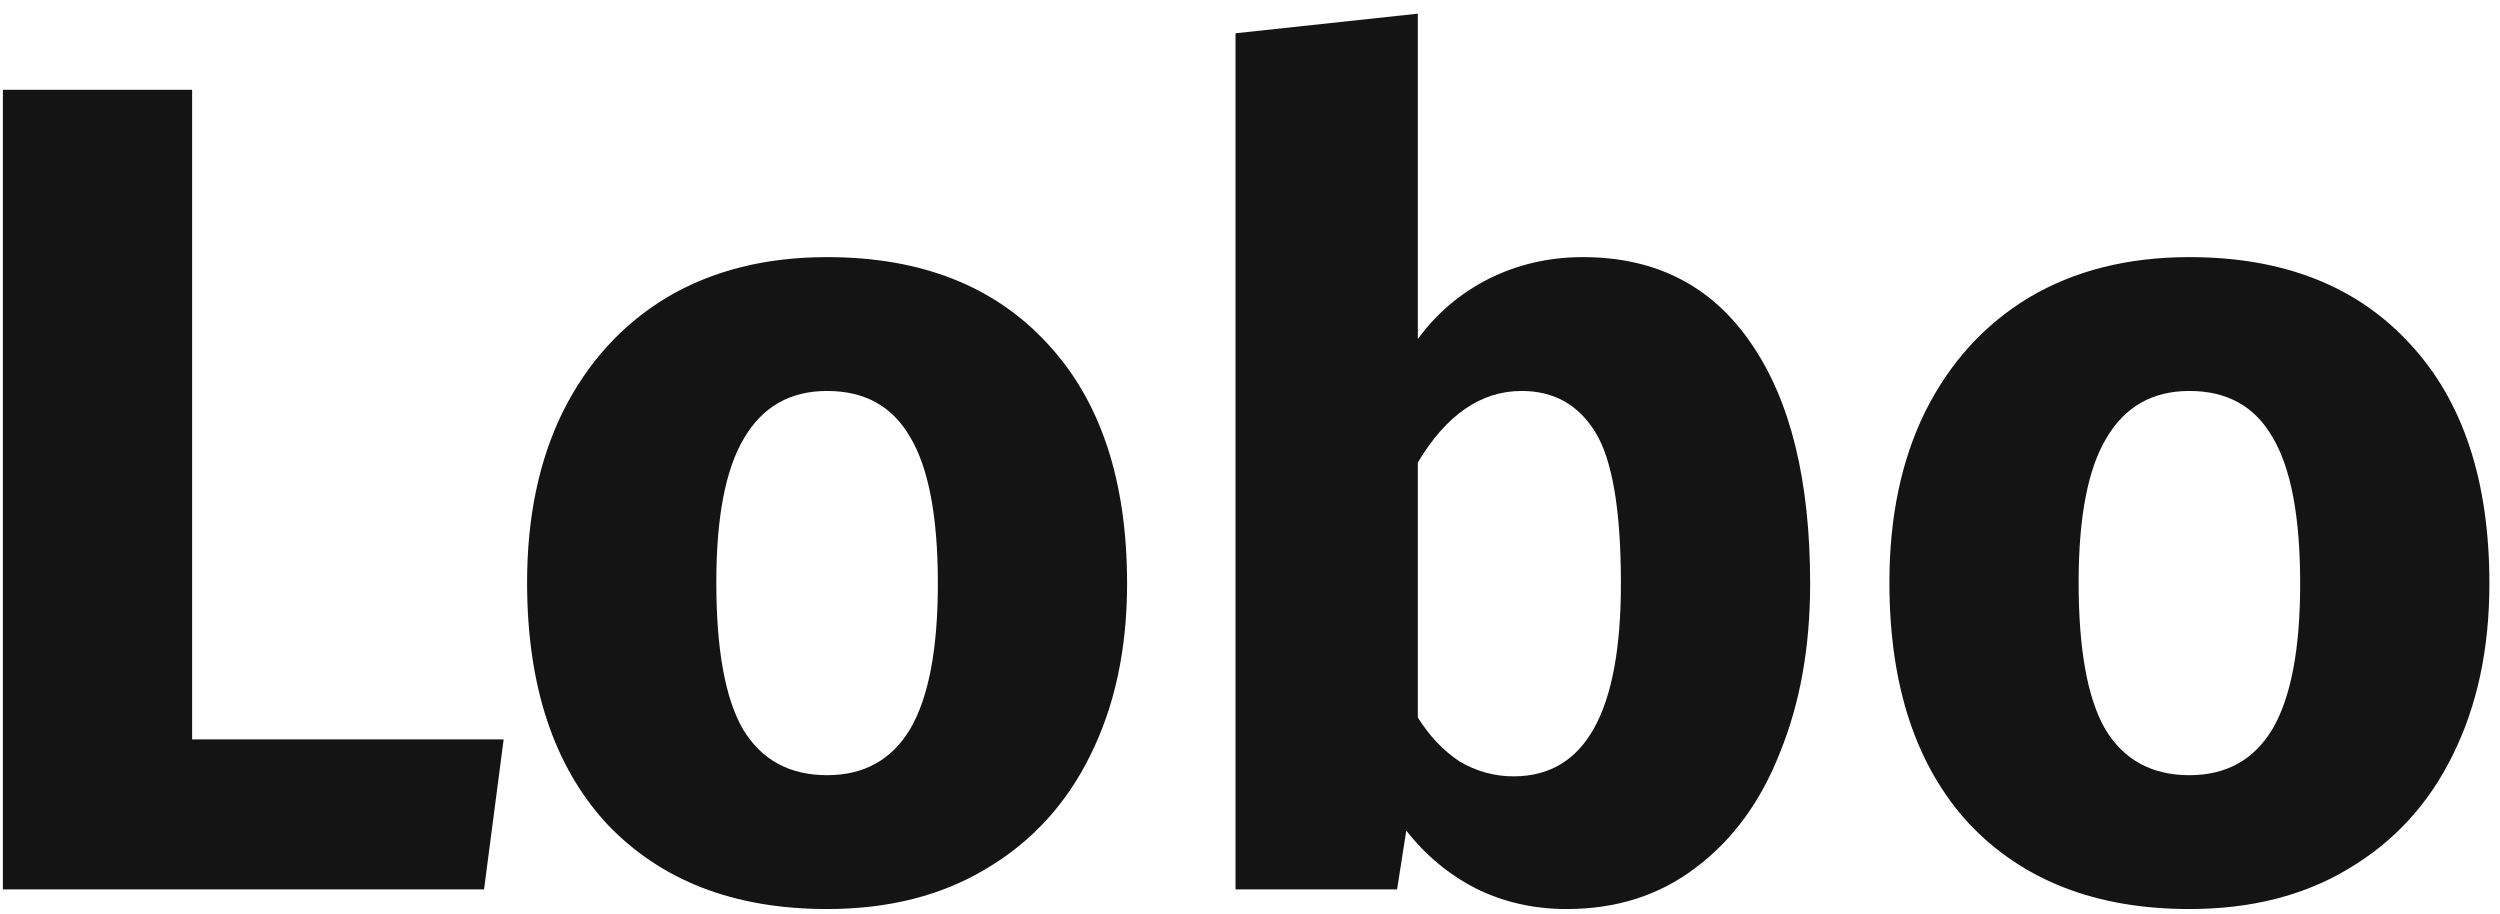
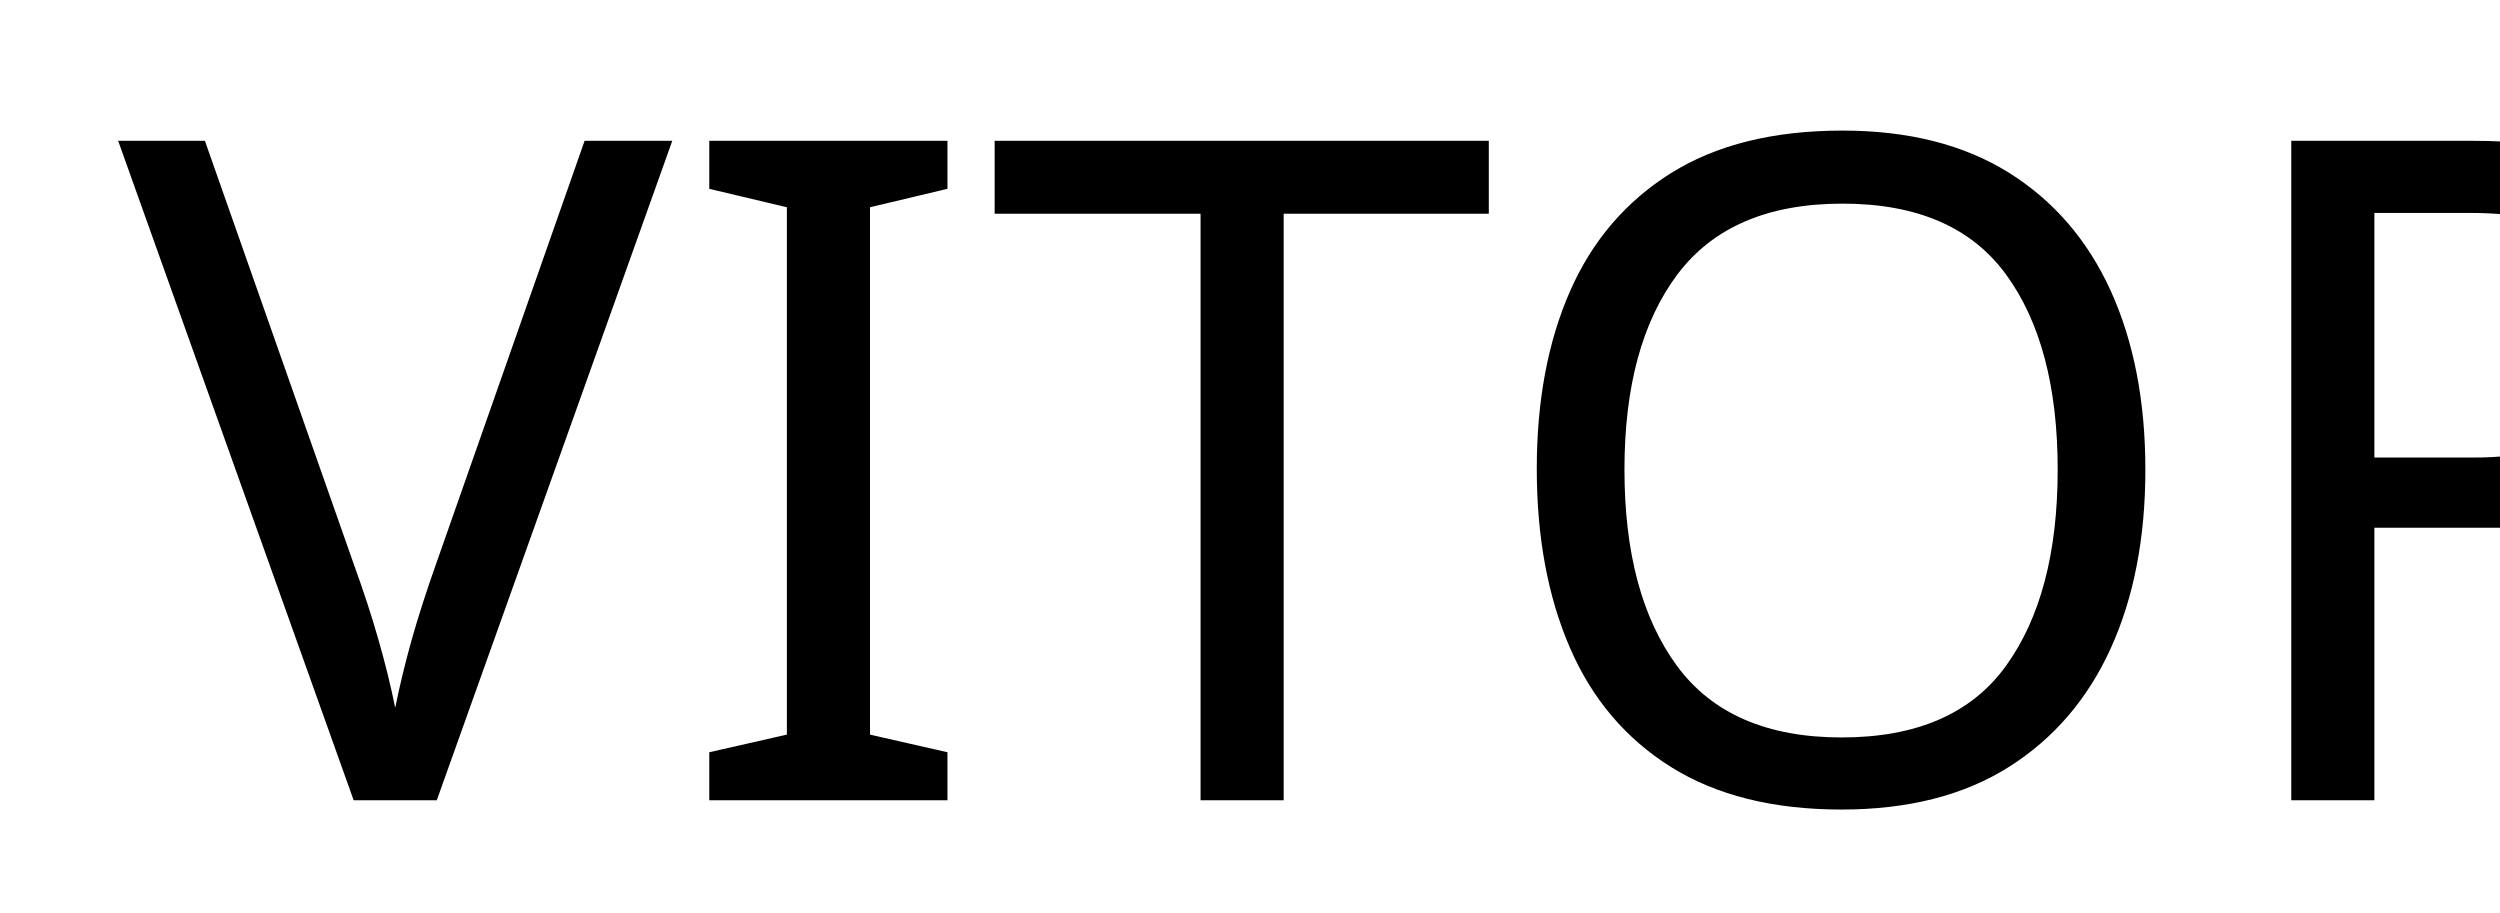
- <svg xmlns="http://www.w3.org/2000/svg" width="104" height="38" viewBox="0 0 104 38" fill="none">
-   <path d="M7.992 3.736V30.76H20.952L20.136 37H0.12V3.736H7.992Z" fill="#141414" />
-   <path d="M34.407 10.696C38.311 10.696 41.367 11.896 43.575 14.296C45.783 16.664 46.887 19.992 46.887 24.28C46.887 27 46.375 29.384 45.351 31.432C44.359 33.448 42.919 35.016 41.031 36.136C39.175 37.256 36.967 37.816 34.407 37.816C30.535 37.816 27.479 36.632 25.239 34.264C23.031 31.864 21.927 28.52 21.927 24.232C21.927 21.512 22.423 19.144 23.415 17.128C24.439 15.08 25.879 13.496 27.735 12.376C29.623 11.256 31.847 10.696 34.407 10.696ZM34.407 16.264C32.871 16.264 31.719 16.92 30.951 18.232C30.183 19.512 29.799 21.512 29.799 24.232C29.799 27.016 30.167 29.048 30.903 30.328C31.671 31.608 32.839 32.248 34.407 32.248C35.943 32.248 37.095 31.608 37.863 30.328C38.631 29.016 39.015 27 39.015 24.28C39.015 21.496 38.631 19.464 37.863 18.184C37.127 16.904 35.975 16.264 34.407 16.264Z" fill="#141414" />
-   <path d="M65.846 10.696C68.886 10.696 71.222 11.896 72.854 14.296C74.486 16.664 75.302 19.992 75.302 24.28C75.302 26.904 74.886 29.24 74.054 31.288C73.254 33.336 72.086 34.936 70.55 36.088C69.046 37.24 67.254 37.816 65.174 37.816C63.798 37.816 62.534 37.528 61.382 36.952C60.262 36.376 59.302 35.576 58.502 34.552L58.118 37H51.398V1.384L58.982 0.568V14.104C59.75 13.048 60.726 12.216 61.91 11.608C63.126 11 64.438 10.696 65.846 10.696ZM62.966 32.296C65.942 32.296 67.43 29.624 67.43 24.28C67.43 21.24 67.078 19.144 66.374 17.992C65.67 16.84 64.646 16.264 63.302 16.264C61.606 16.264 60.166 17.256 58.982 19.24V29.848C59.462 30.616 60.038 31.224 60.71 31.672C61.414 32.088 62.166 32.296 62.966 32.296Z" fill="#141414" />
-   <path d="M91.079 10.696C94.983 10.696 98.039 11.896 100.247 14.296C102.455 16.664 103.559 19.992 103.559 24.28C103.559 27 103.047 29.384 102.023 31.432C101.031 33.448 99.591 35.016 97.703 36.136C95.847 37.256 93.639 37.816 91.079 37.816C87.207 37.816 84.151 36.632 81.911 34.264C79.703 31.864 78.599 28.52 78.599 24.232C78.599 21.512 79.095 19.144 80.087 17.128C81.111 15.08 82.551 13.496 84.407 12.376C86.295 11.256 88.519 10.696 91.079 10.696ZM91.079 16.264C89.543 16.264 88.391 16.92 87.623 18.232C86.855 19.512 86.471 21.512 86.471 24.232C86.471 27.016 86.839 29.048 87.575 30.328C88.343 31.608 89.511 32.248 91.079 32.248C92.615 32.248 93.767 31.608 94.535 30.328C95.303 29.016 95.687 27 95.687 24.28C95.687 21.496 95.303 19.464 94.535 18.184C93.799 16.904 92.647 16.264 91.079 16.264Z" fill="#141414" />
+ <svg xmlns="http://www.w3.org/2000/svg" width="433" height="158" viewBox="0 0 433 158">
+   <defs>
+     <style>
+       .cls-1 {
+         font-size: 91.667px;
+         font-family: Impact;
+       }
+     </style>
+   </defs>
+   <text id="VITOR" class="cls-1" transform="translate(20.465 138.605) scale(1.745)">VITOR</text>
</svg>
